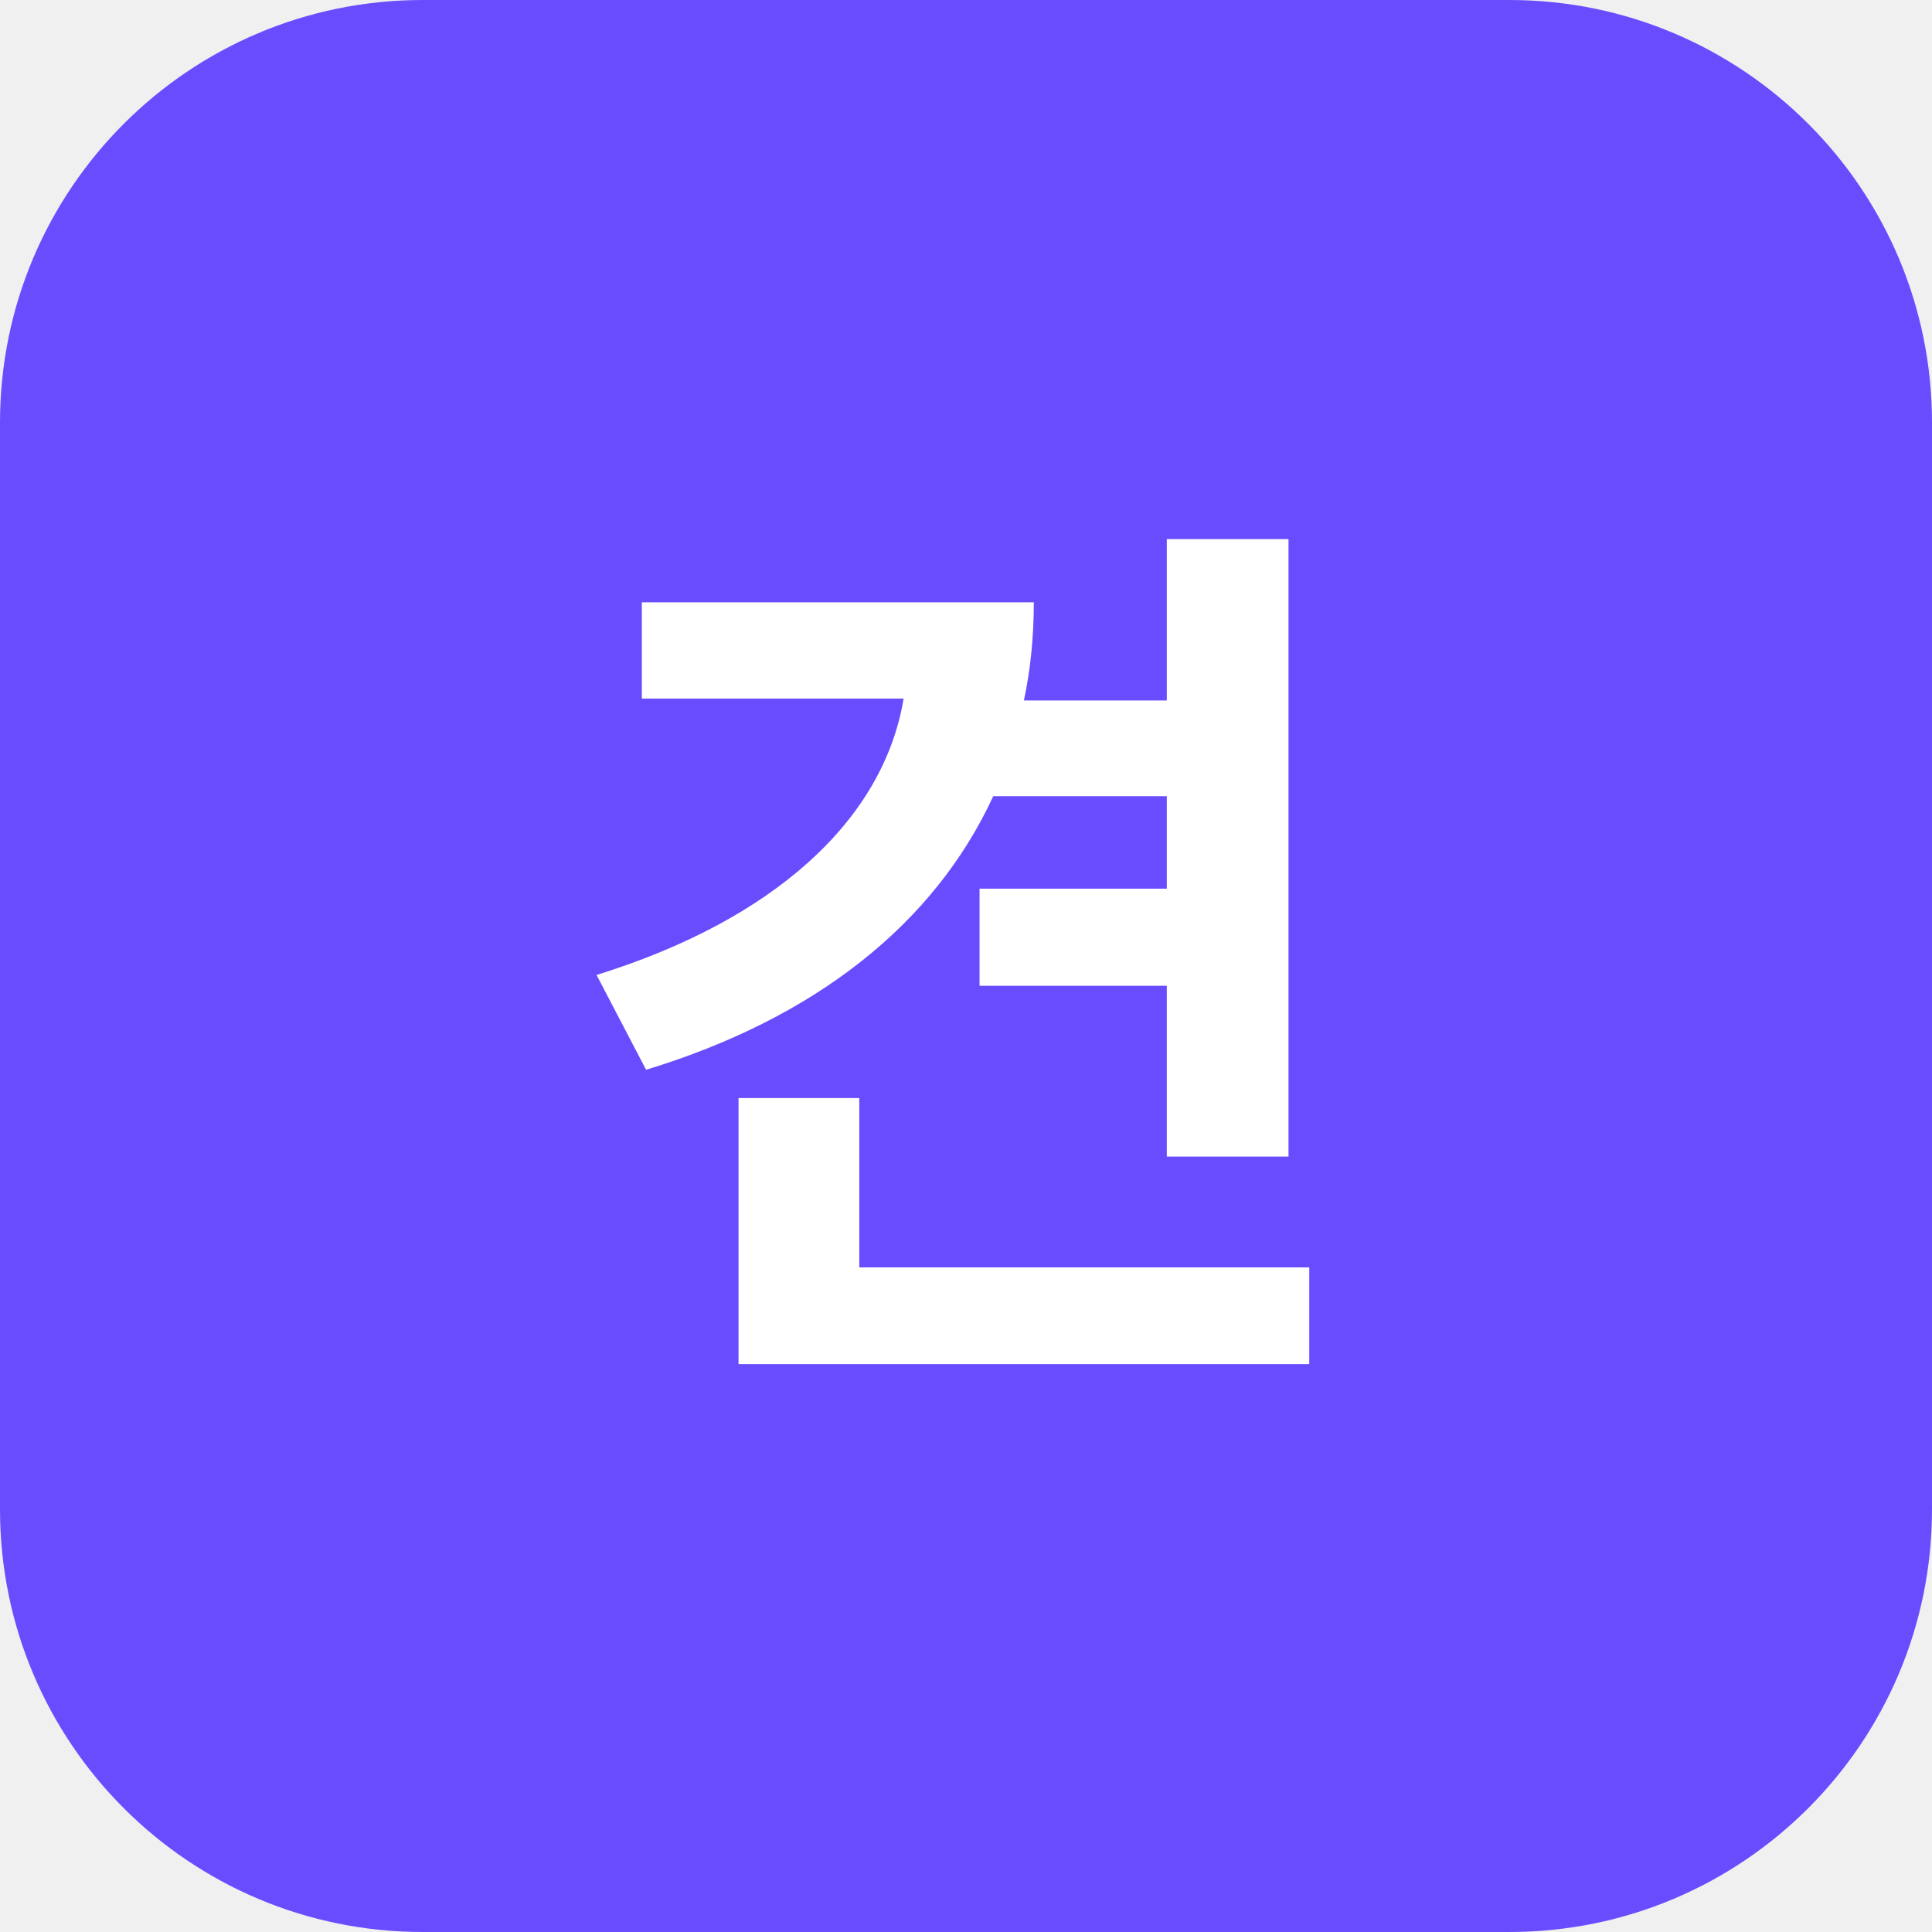
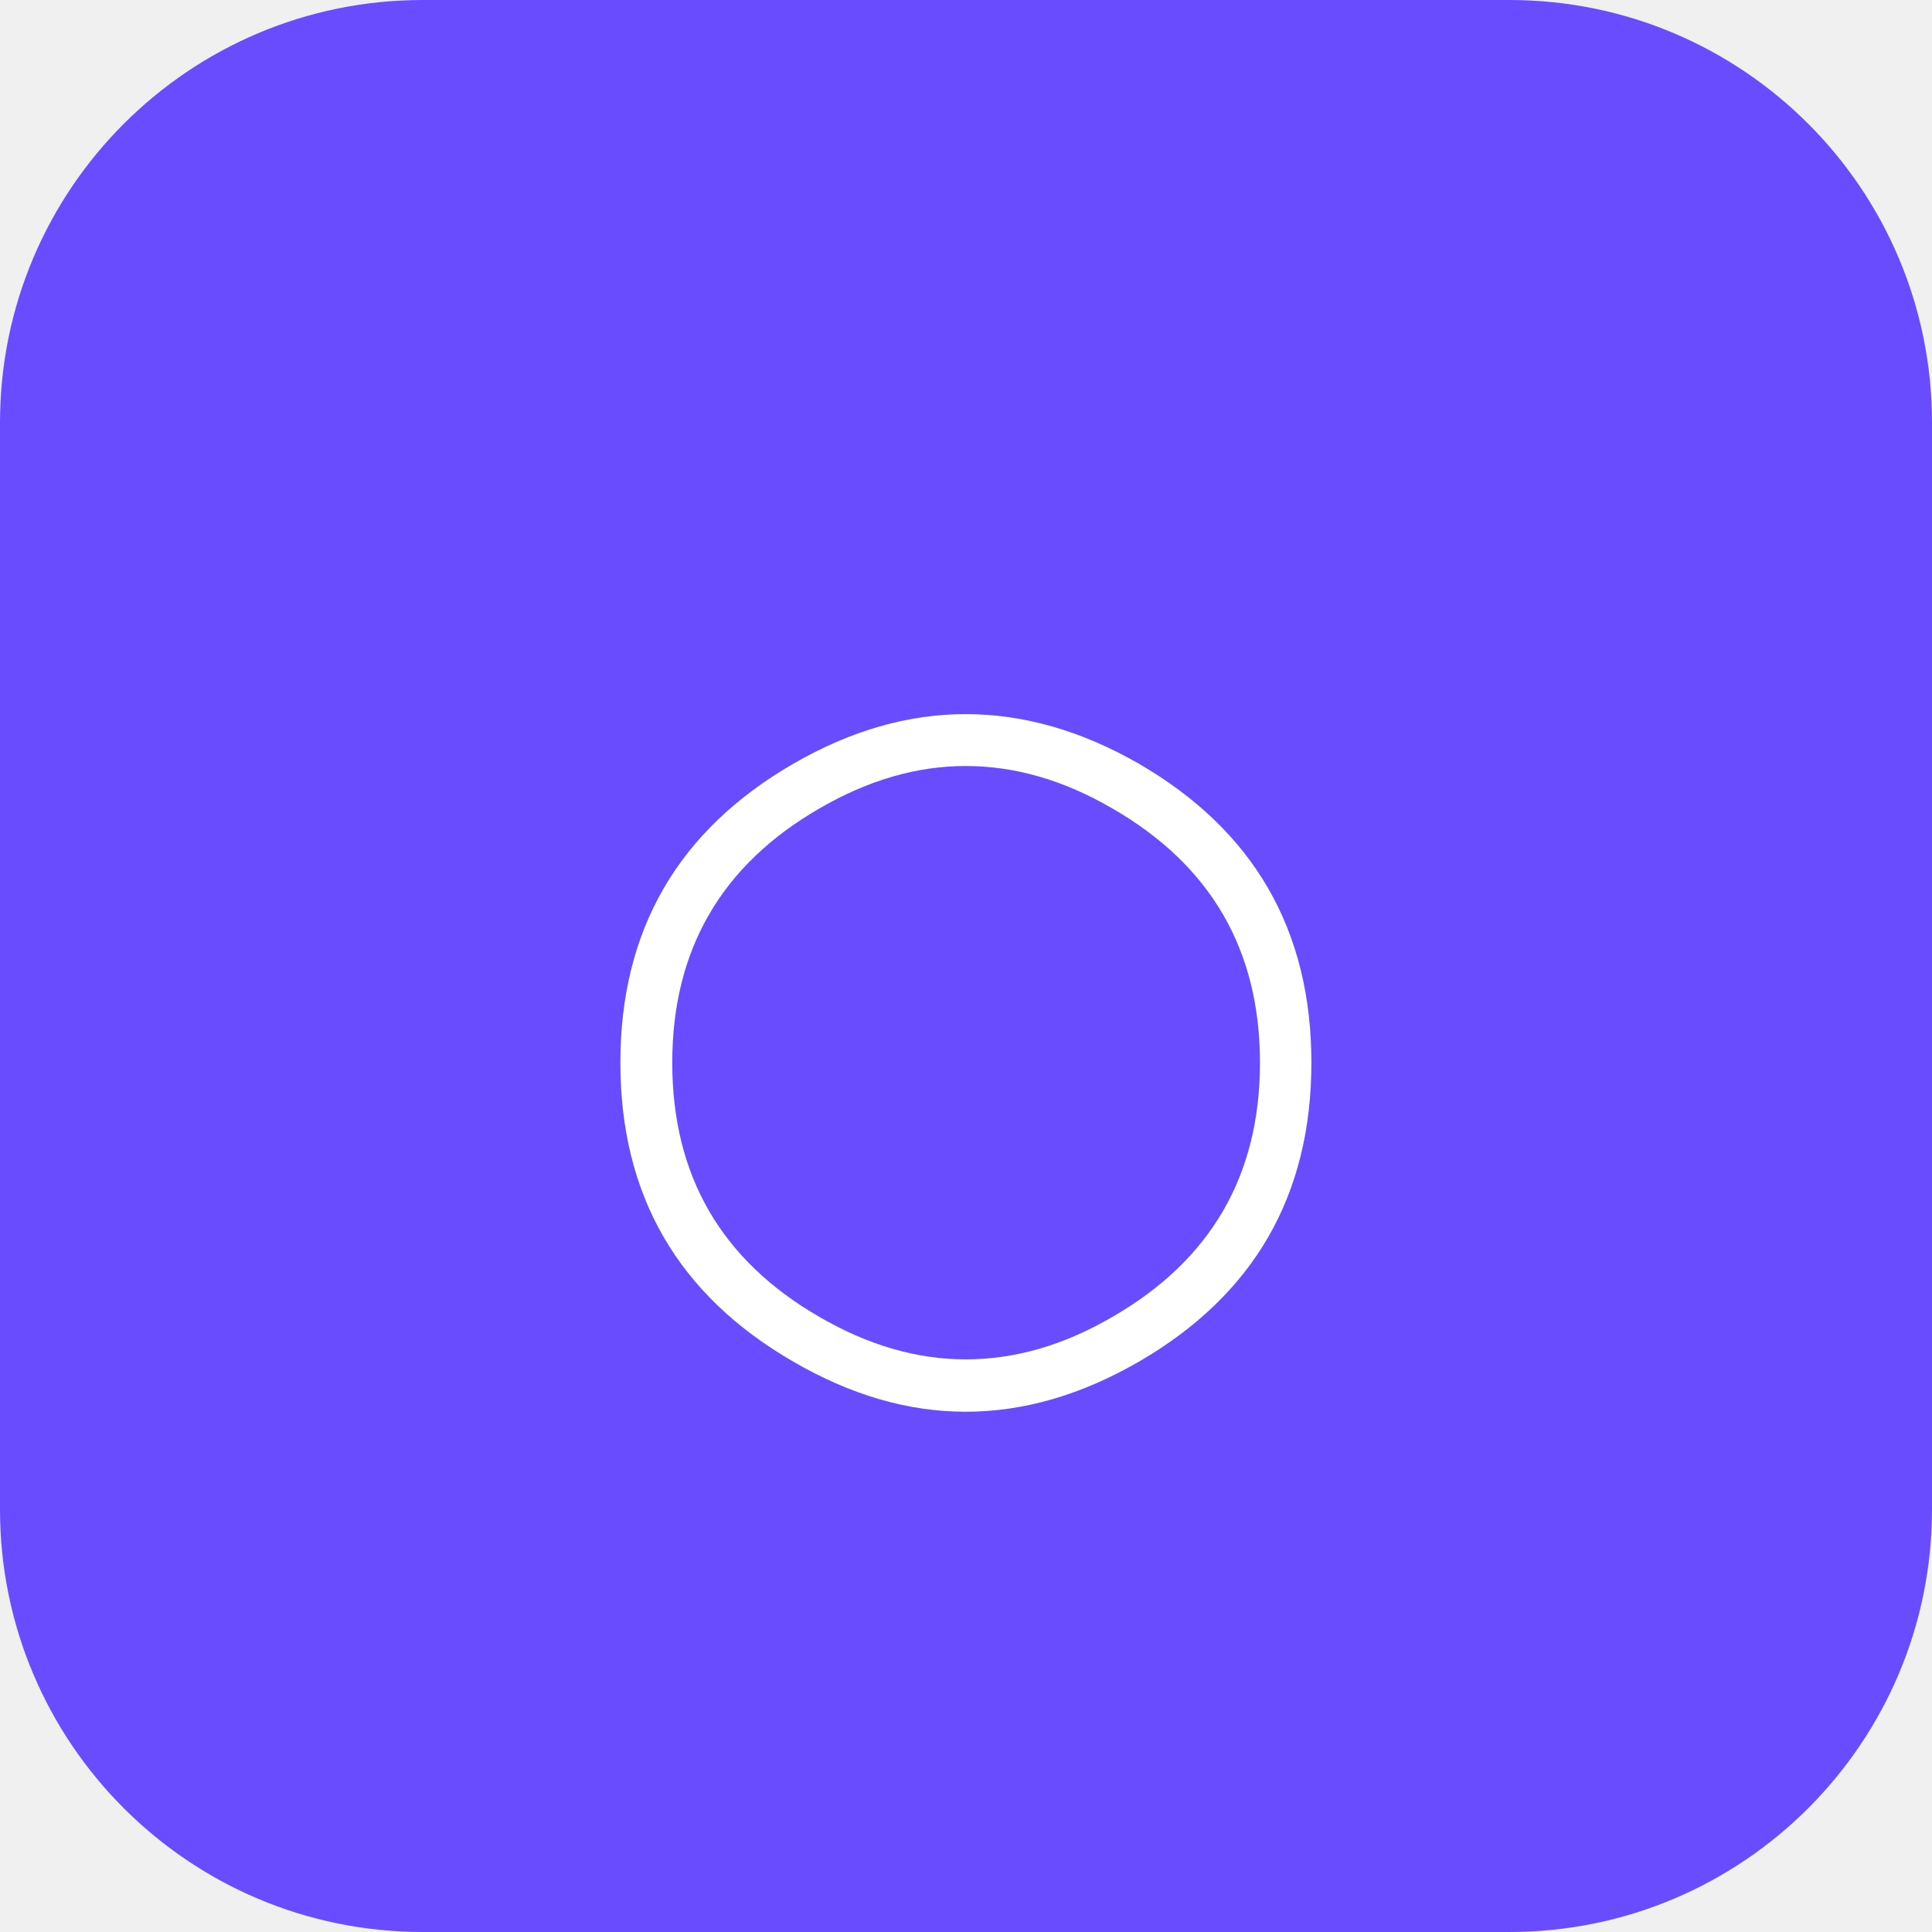
<svg xmlns="http://www.w3.org/2000/svg" viewBox="0 0 64 64">
  <rect width="64" height="64" rx="14" fill="#6A4CFF" />
-   <text x="32" y="43" font-size="30" font-family="sans-serif" font-weight="800" fill="#FFFFFF" text-anchor="middle">견</text>
+   <text x="32" y="43" font-size="30" font-family="sans-serif" font-weight="800" fill="#FFFFFF" text-anchor="middle">○</text>
</svg>
